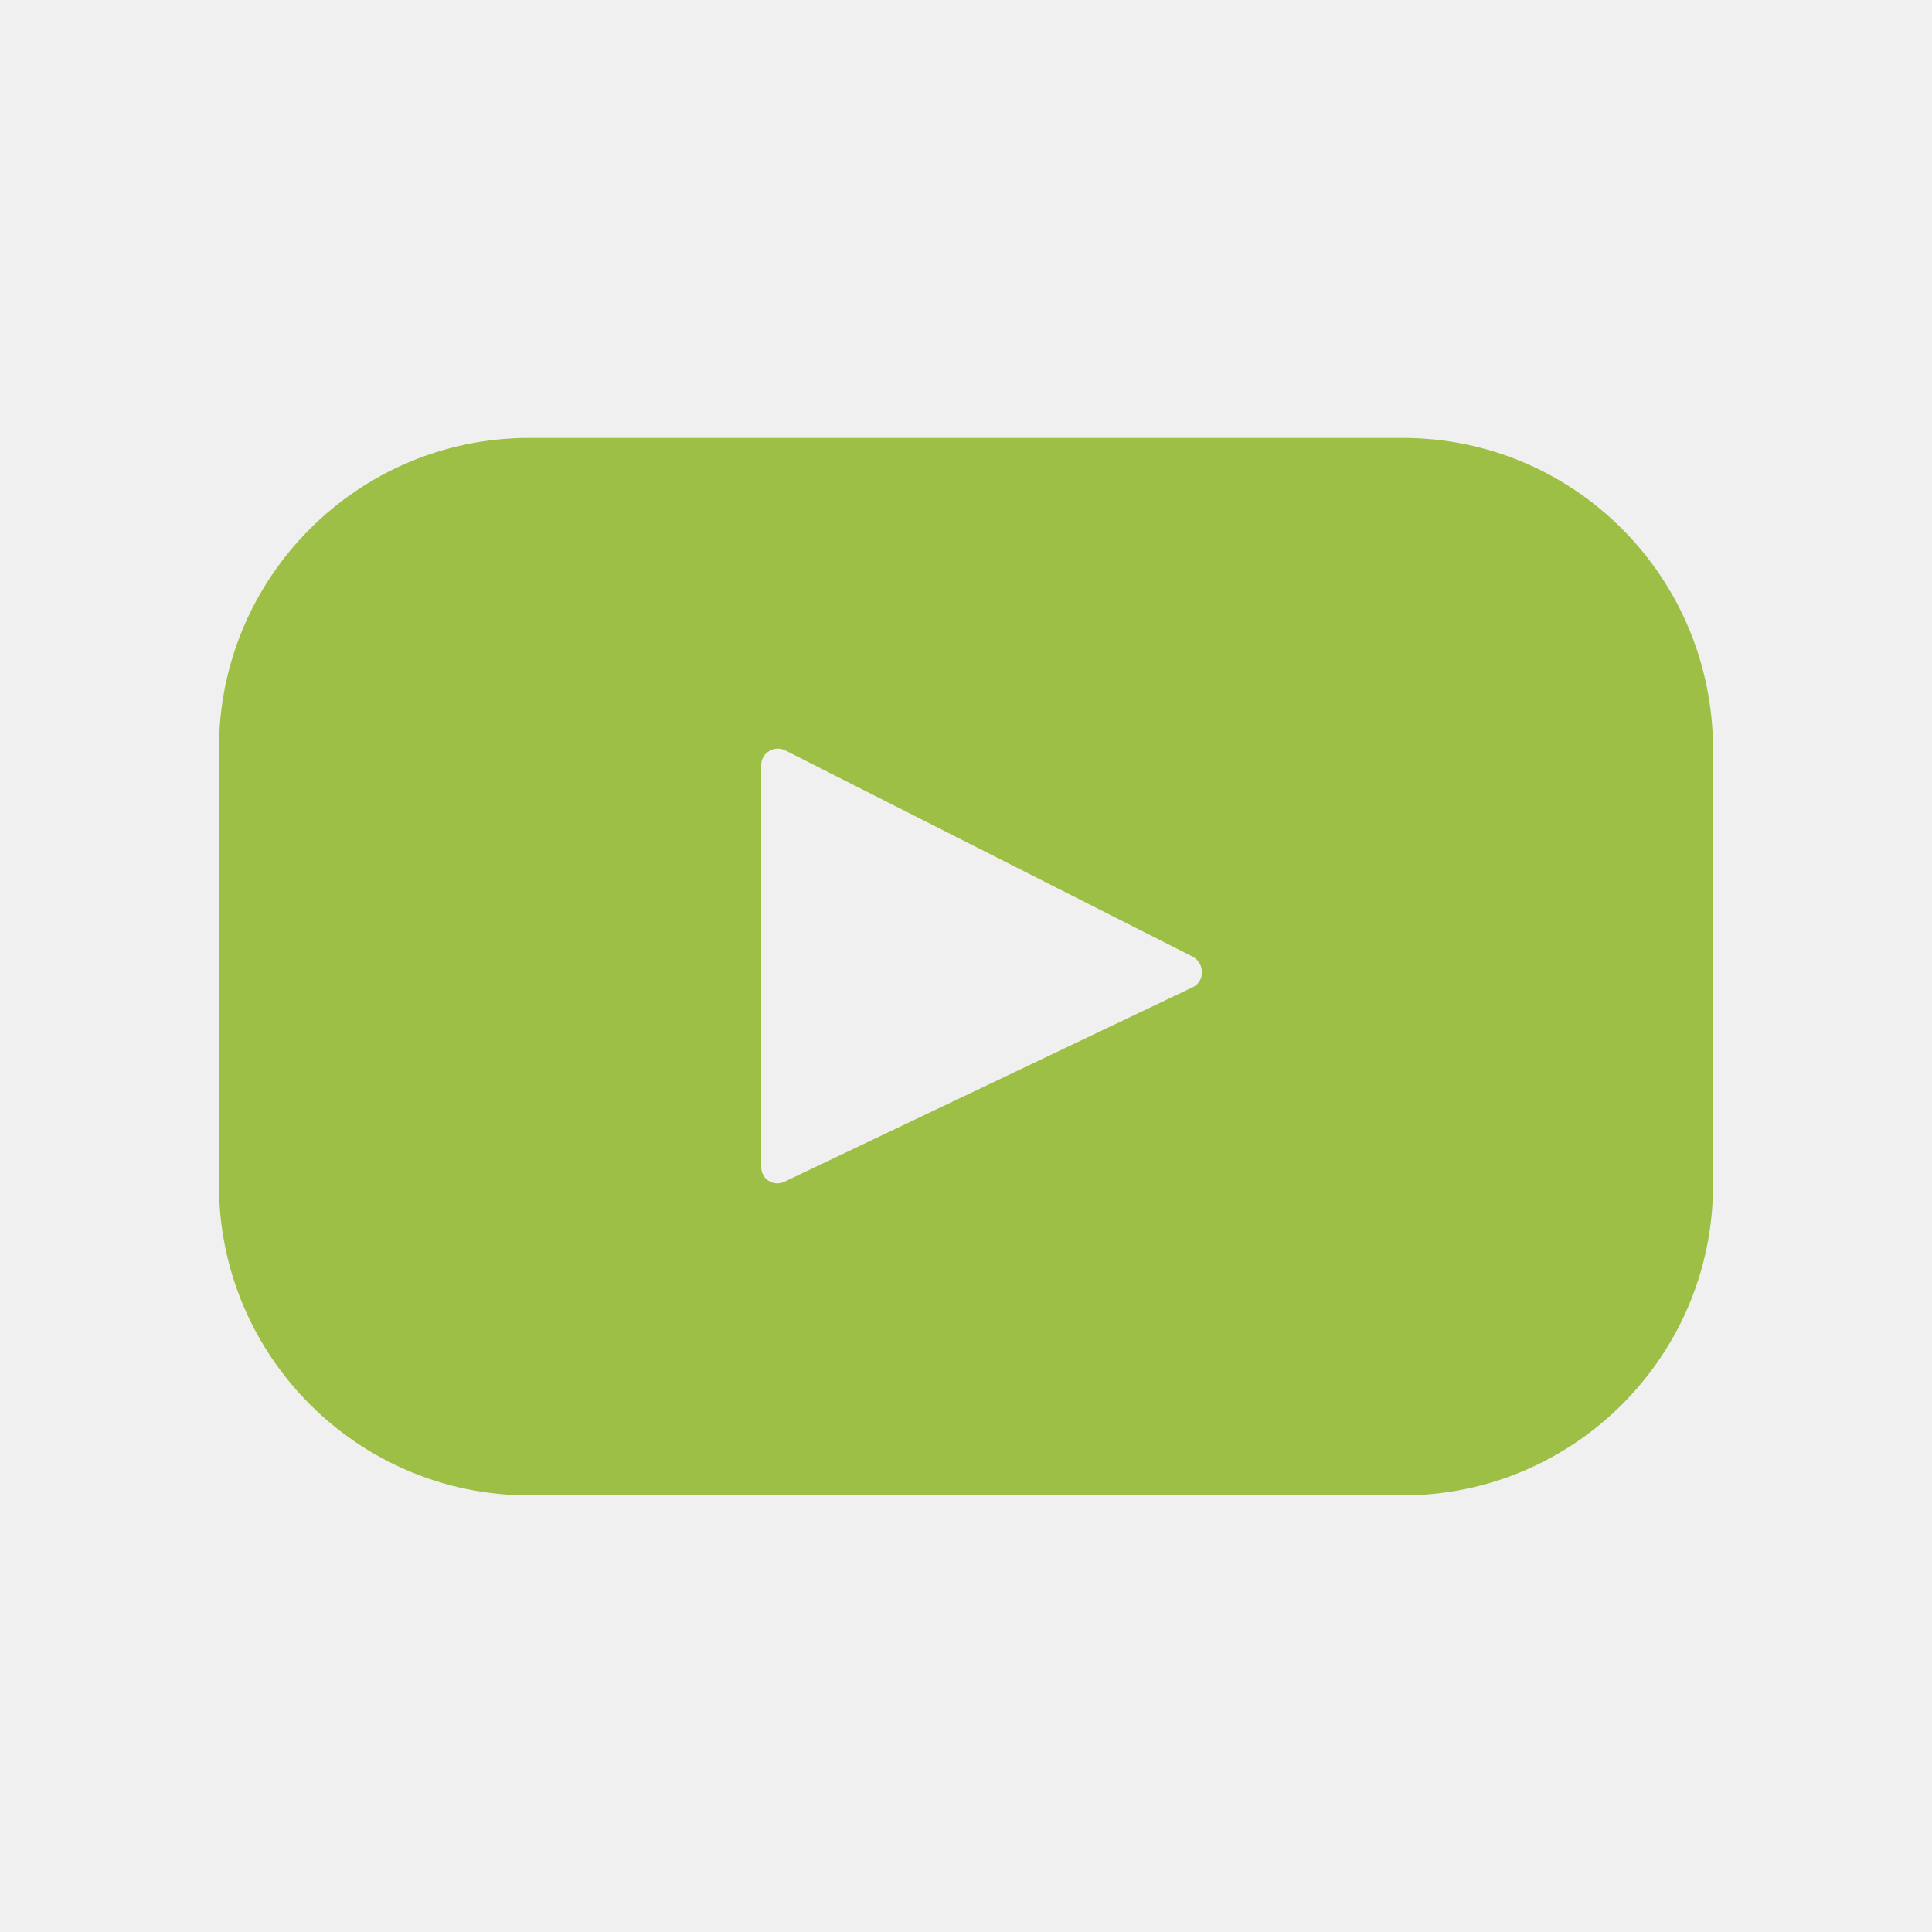
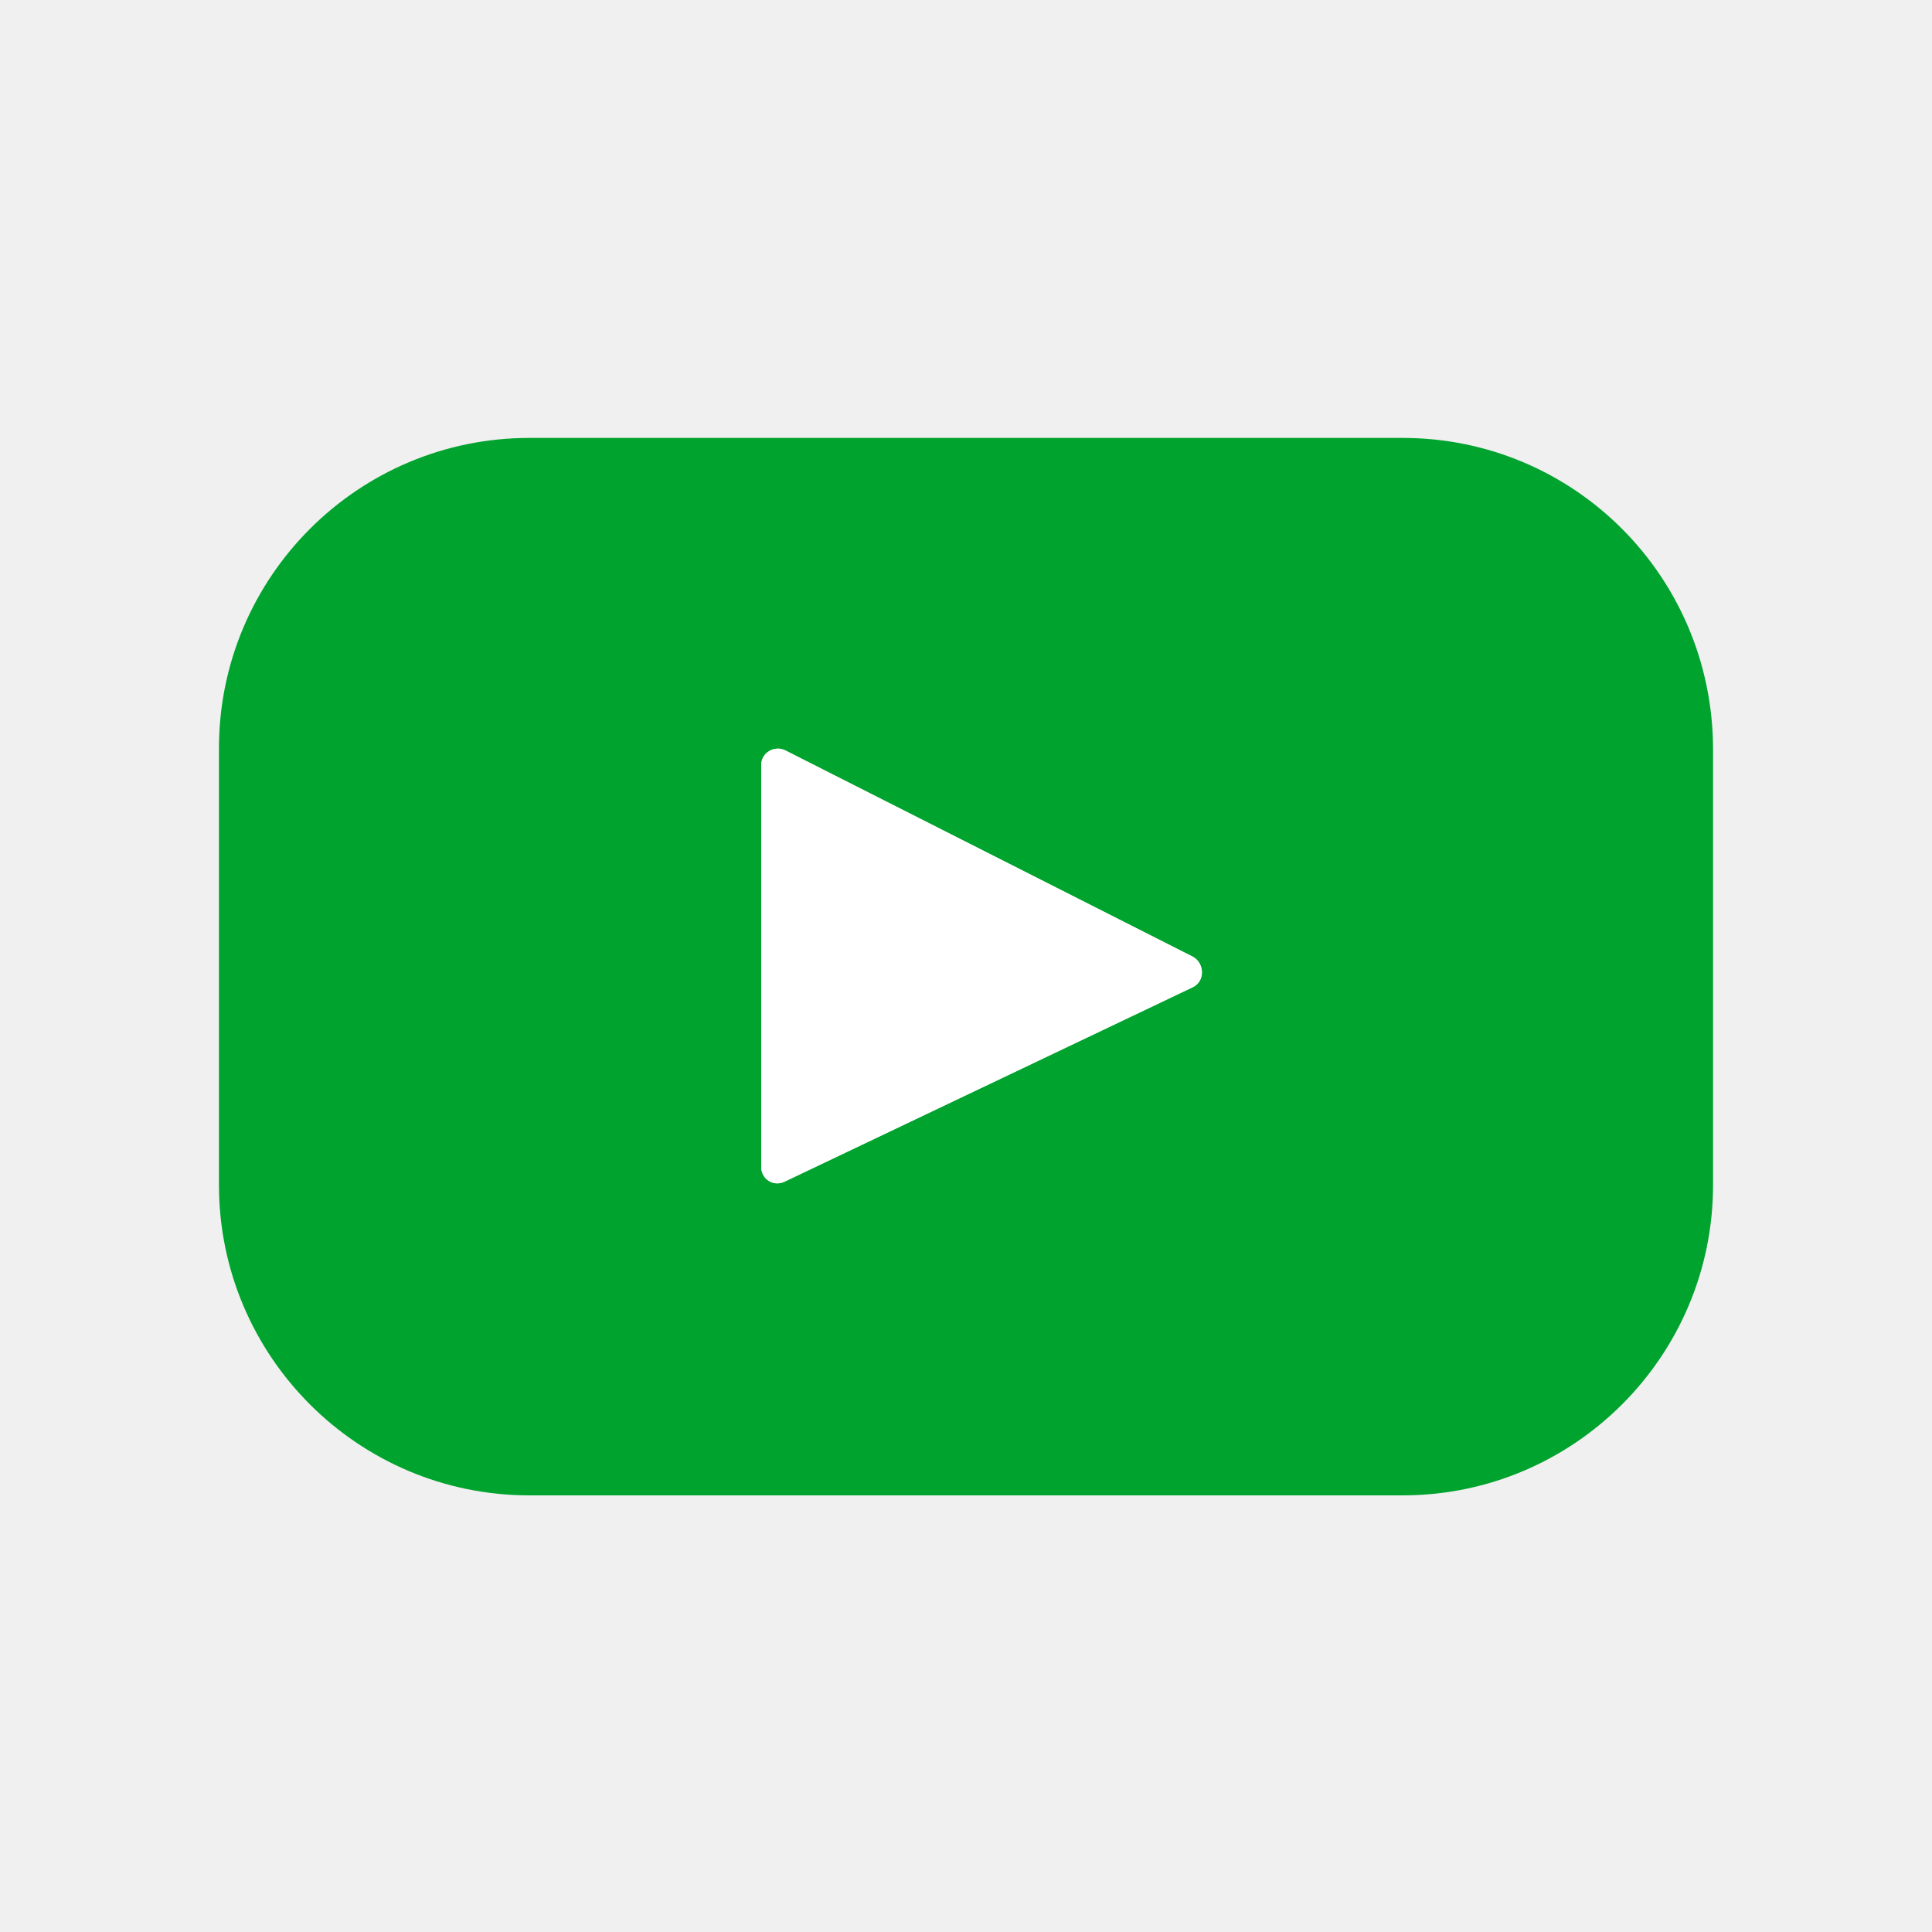
<svg xmlns="http://www.w3.org/2000/svg" version="1.1" id="Layer_1" x="0px" y="0px" viewBox="0 0 300 300" style="enable-background:new 0 0 300 300;" xml:space="preserve">
  <style type="text/css">
- 	.st0{fill:#9ebf45;}
+ 	.st0{fill:#00A32D;}
+ 	.st1{fill:#FFFFFF;}
</style>
-   <path class="st0" d="M217.8,68H82.2c-26.6,0-48.2,21.6-48.2,48.2v67.8c0,26.6,21.6,48.2,48.2,48.2h135.6c26.6,0,48.2-21.6,48.2-48.2  v-67.8C265.9,89.5,244.4,68,217.8,68z M185.2,153.3l-63.4,30.2c-1.7,0.8-3.6-0.4-3.6-2.3v-62.4c0-1.9,2-3.1,3.7-2.3l63.4,32.1  C187.1,149.7,187.1,152.4,185.2,153.3z" />
+   <path class="st0" d="M217.8,68H82.2C55.6,68,34,89.6,34,116.2V184c0,26.6,21.6,48.2,48.2,48.2h135.6c26.6,0,48.2-21.6,48.2-48.2  v-67.8C265.9,89.5,244.4,68,217.8,68z M185.2,153.3l-63.4,30.2c-1.7,0.8-3.6-0.4-3.6-2.3v-62.4c0-1.9,2-3.1,3.7-2.3l63.4,32.1  C187.1,149.7,187.1,152.4,185.2,153.3z" />
+   <path class="st1" d="M185.2,153.3l-63.4,30.2c-1.7,0.8-3.6-0.4-3.6-2.3v-62.4c0-1.9,2-3.1,3.7-2.3l63.4,32.1  C187.1,149.7,187.1,152.4,185.2,153.3z" />
</svg>
